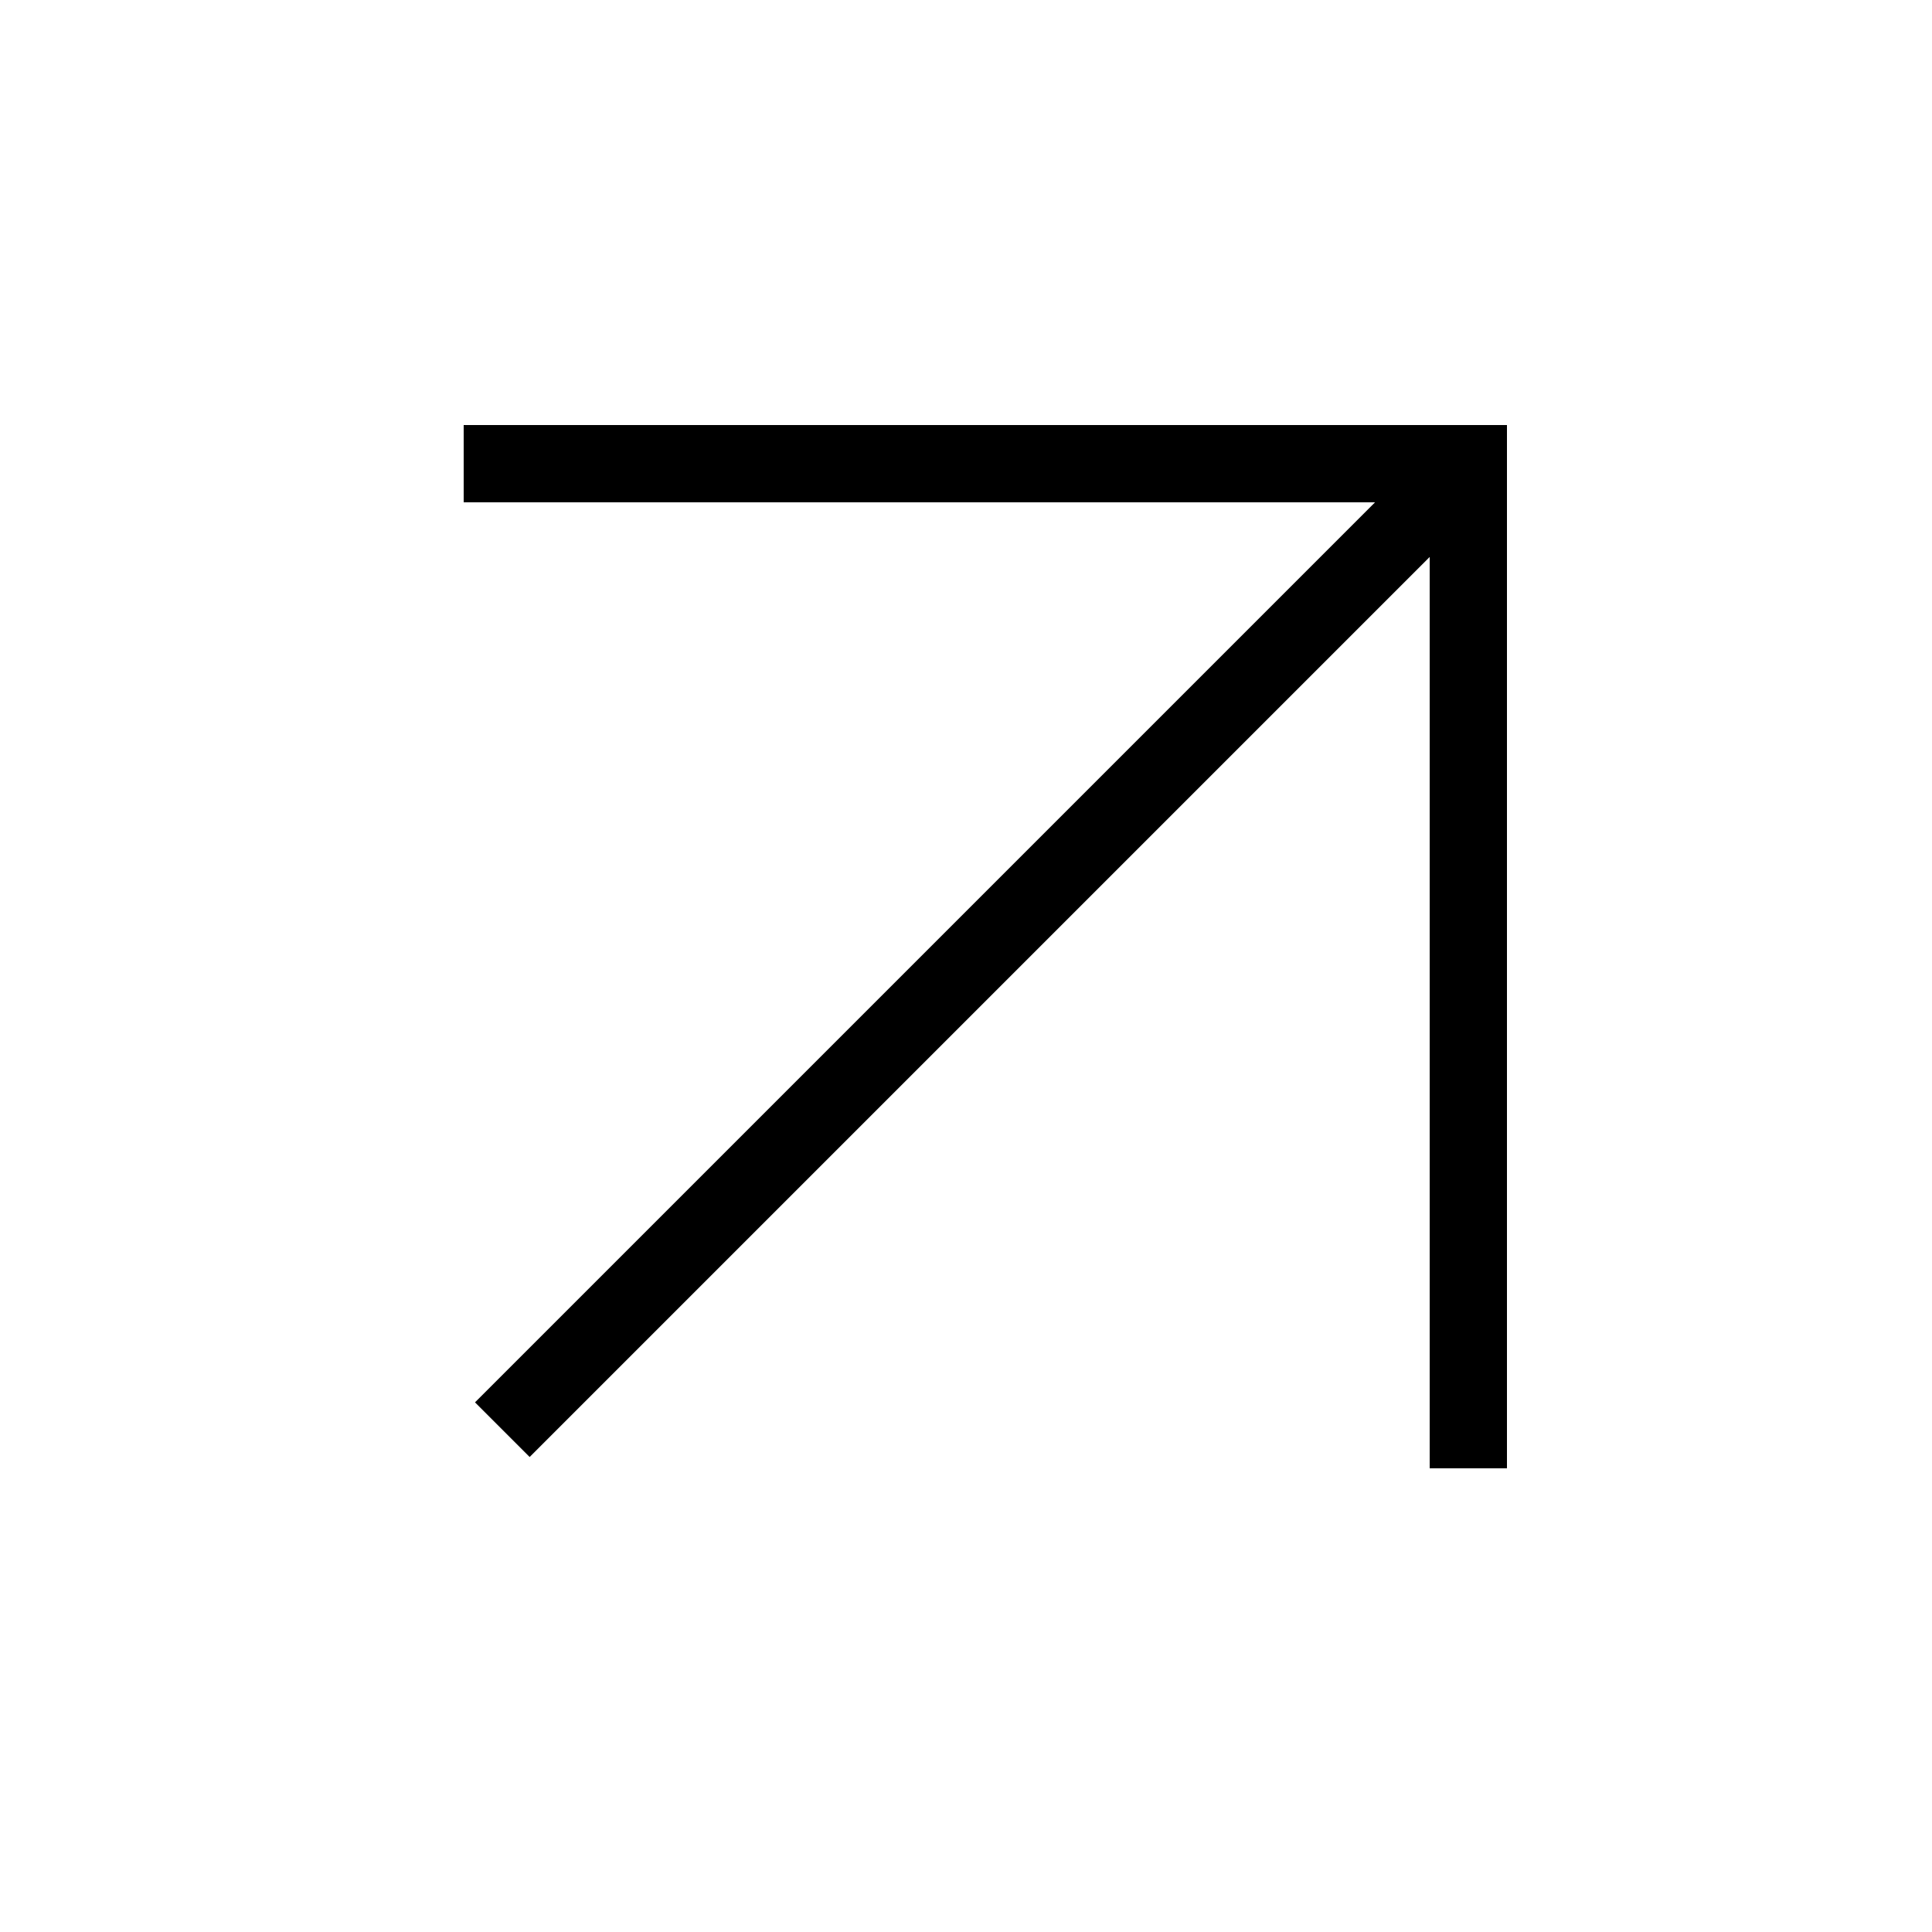
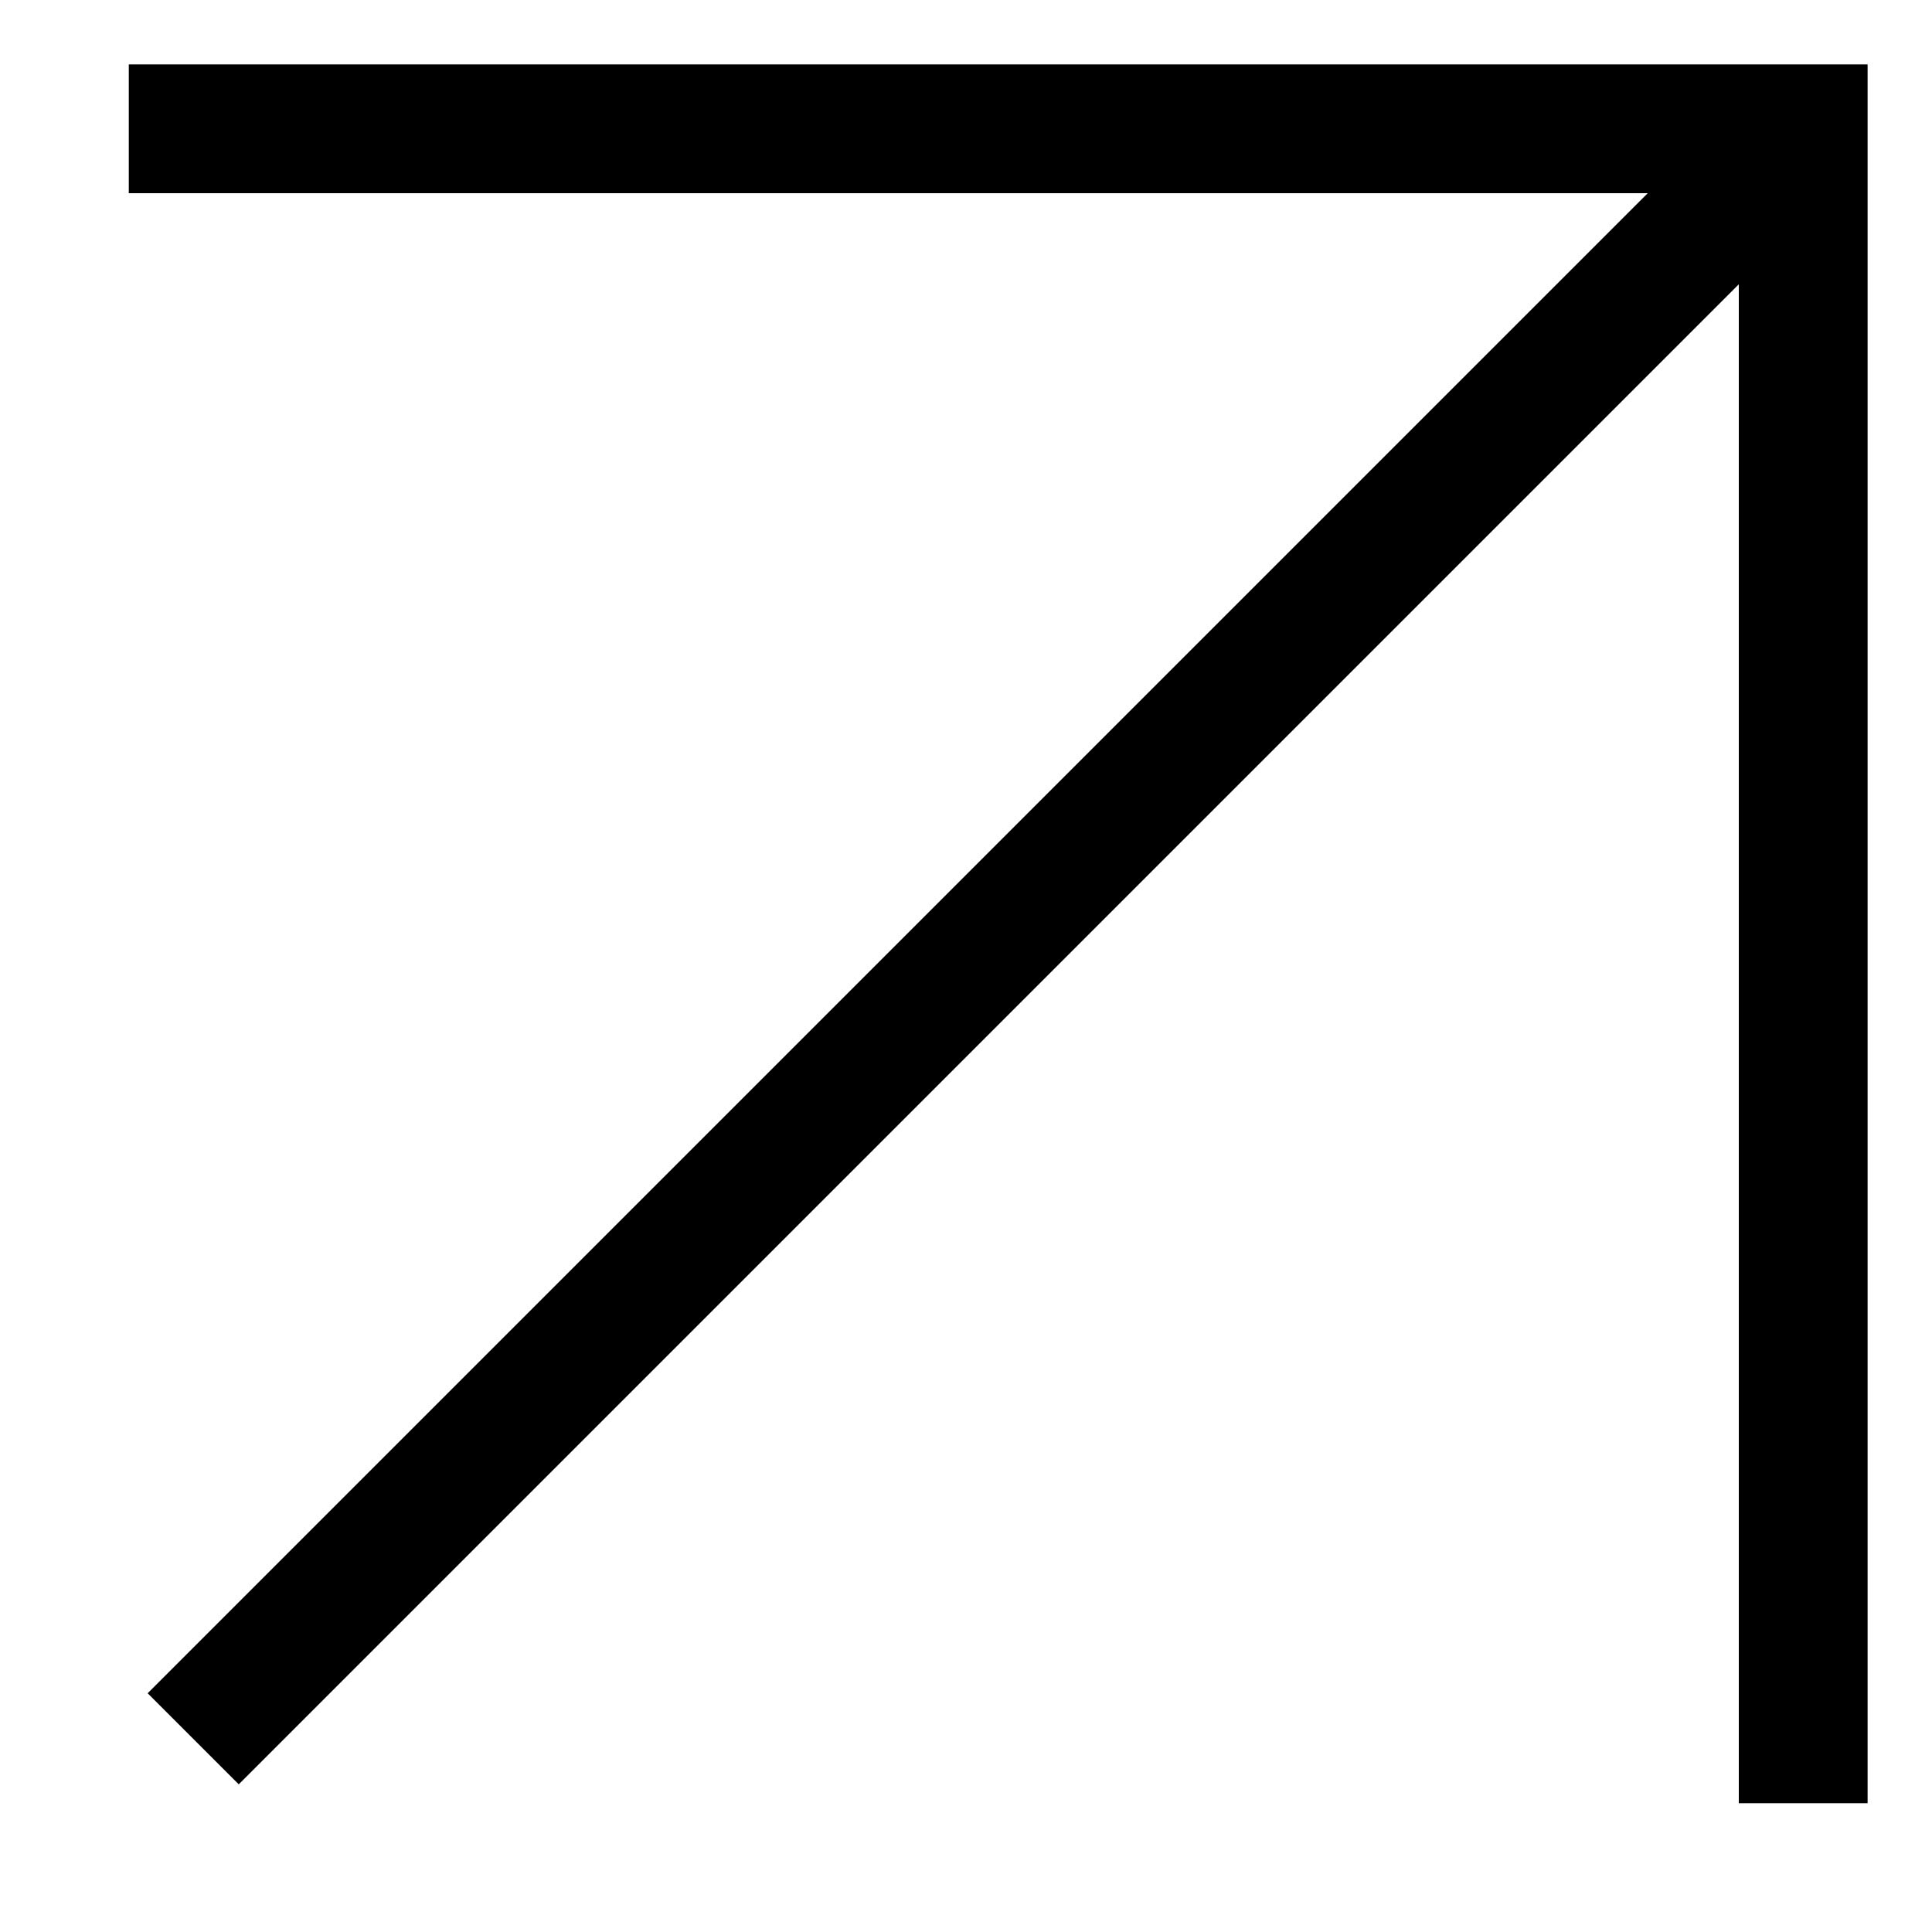
- <svg xmlns="http://www.w3.org/2000/svg" version="1.1" id="Layer_1" x="0px" y="0px" viewBox="0 0 50 50" style="enable-background:new 0 0 50 50;" xml:space="preserve">
+ <svg xmlns="http://www.w3.org/2000/svg" version="1.1" id="Layer_1" x="0px" y="0px" viewBox="10 10 30 30" style="enable-background:new 0 0 50 50;" xml:space="preserve">
  <style type="text/css">
	.st0{fill:none;stroke:#000000;stroke-width:2;stroke-miterlimit:10;}
</style>
  <polyline class="st0" points="38,38 38,12 12,12 " />
  <line class="st0" x1="38" y1="12" x2="13" y2="37" />
</svg>
